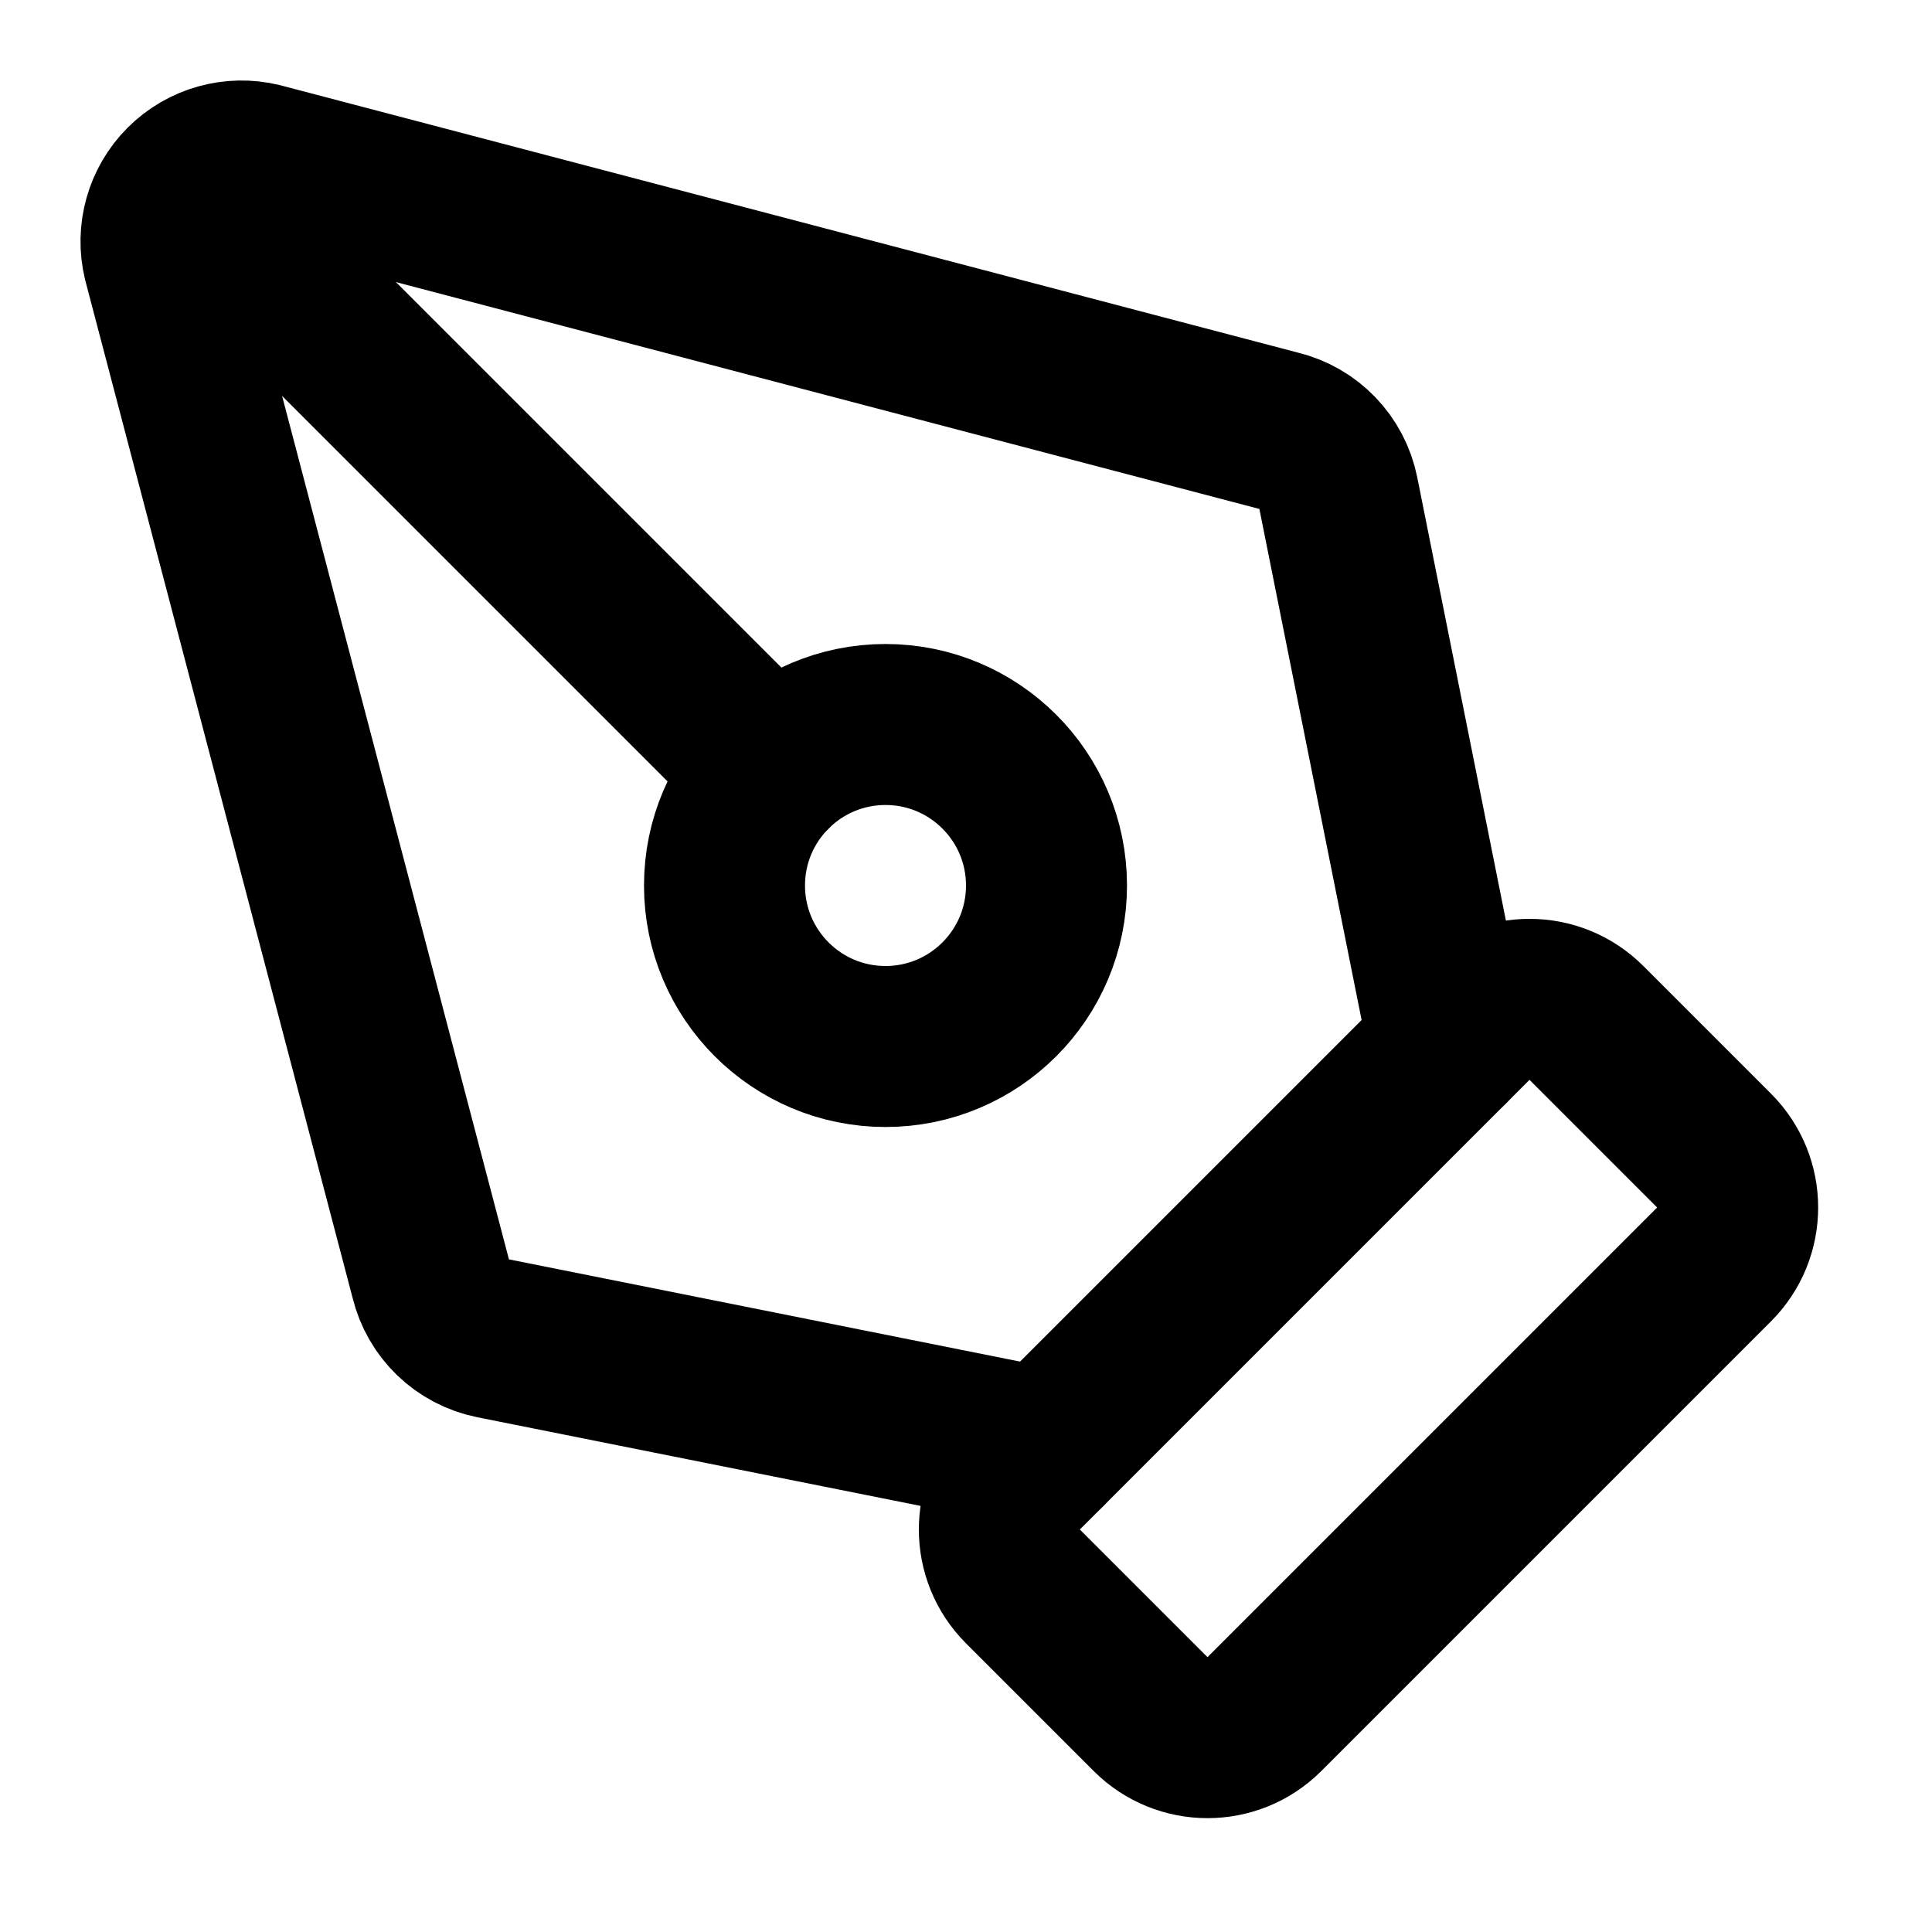
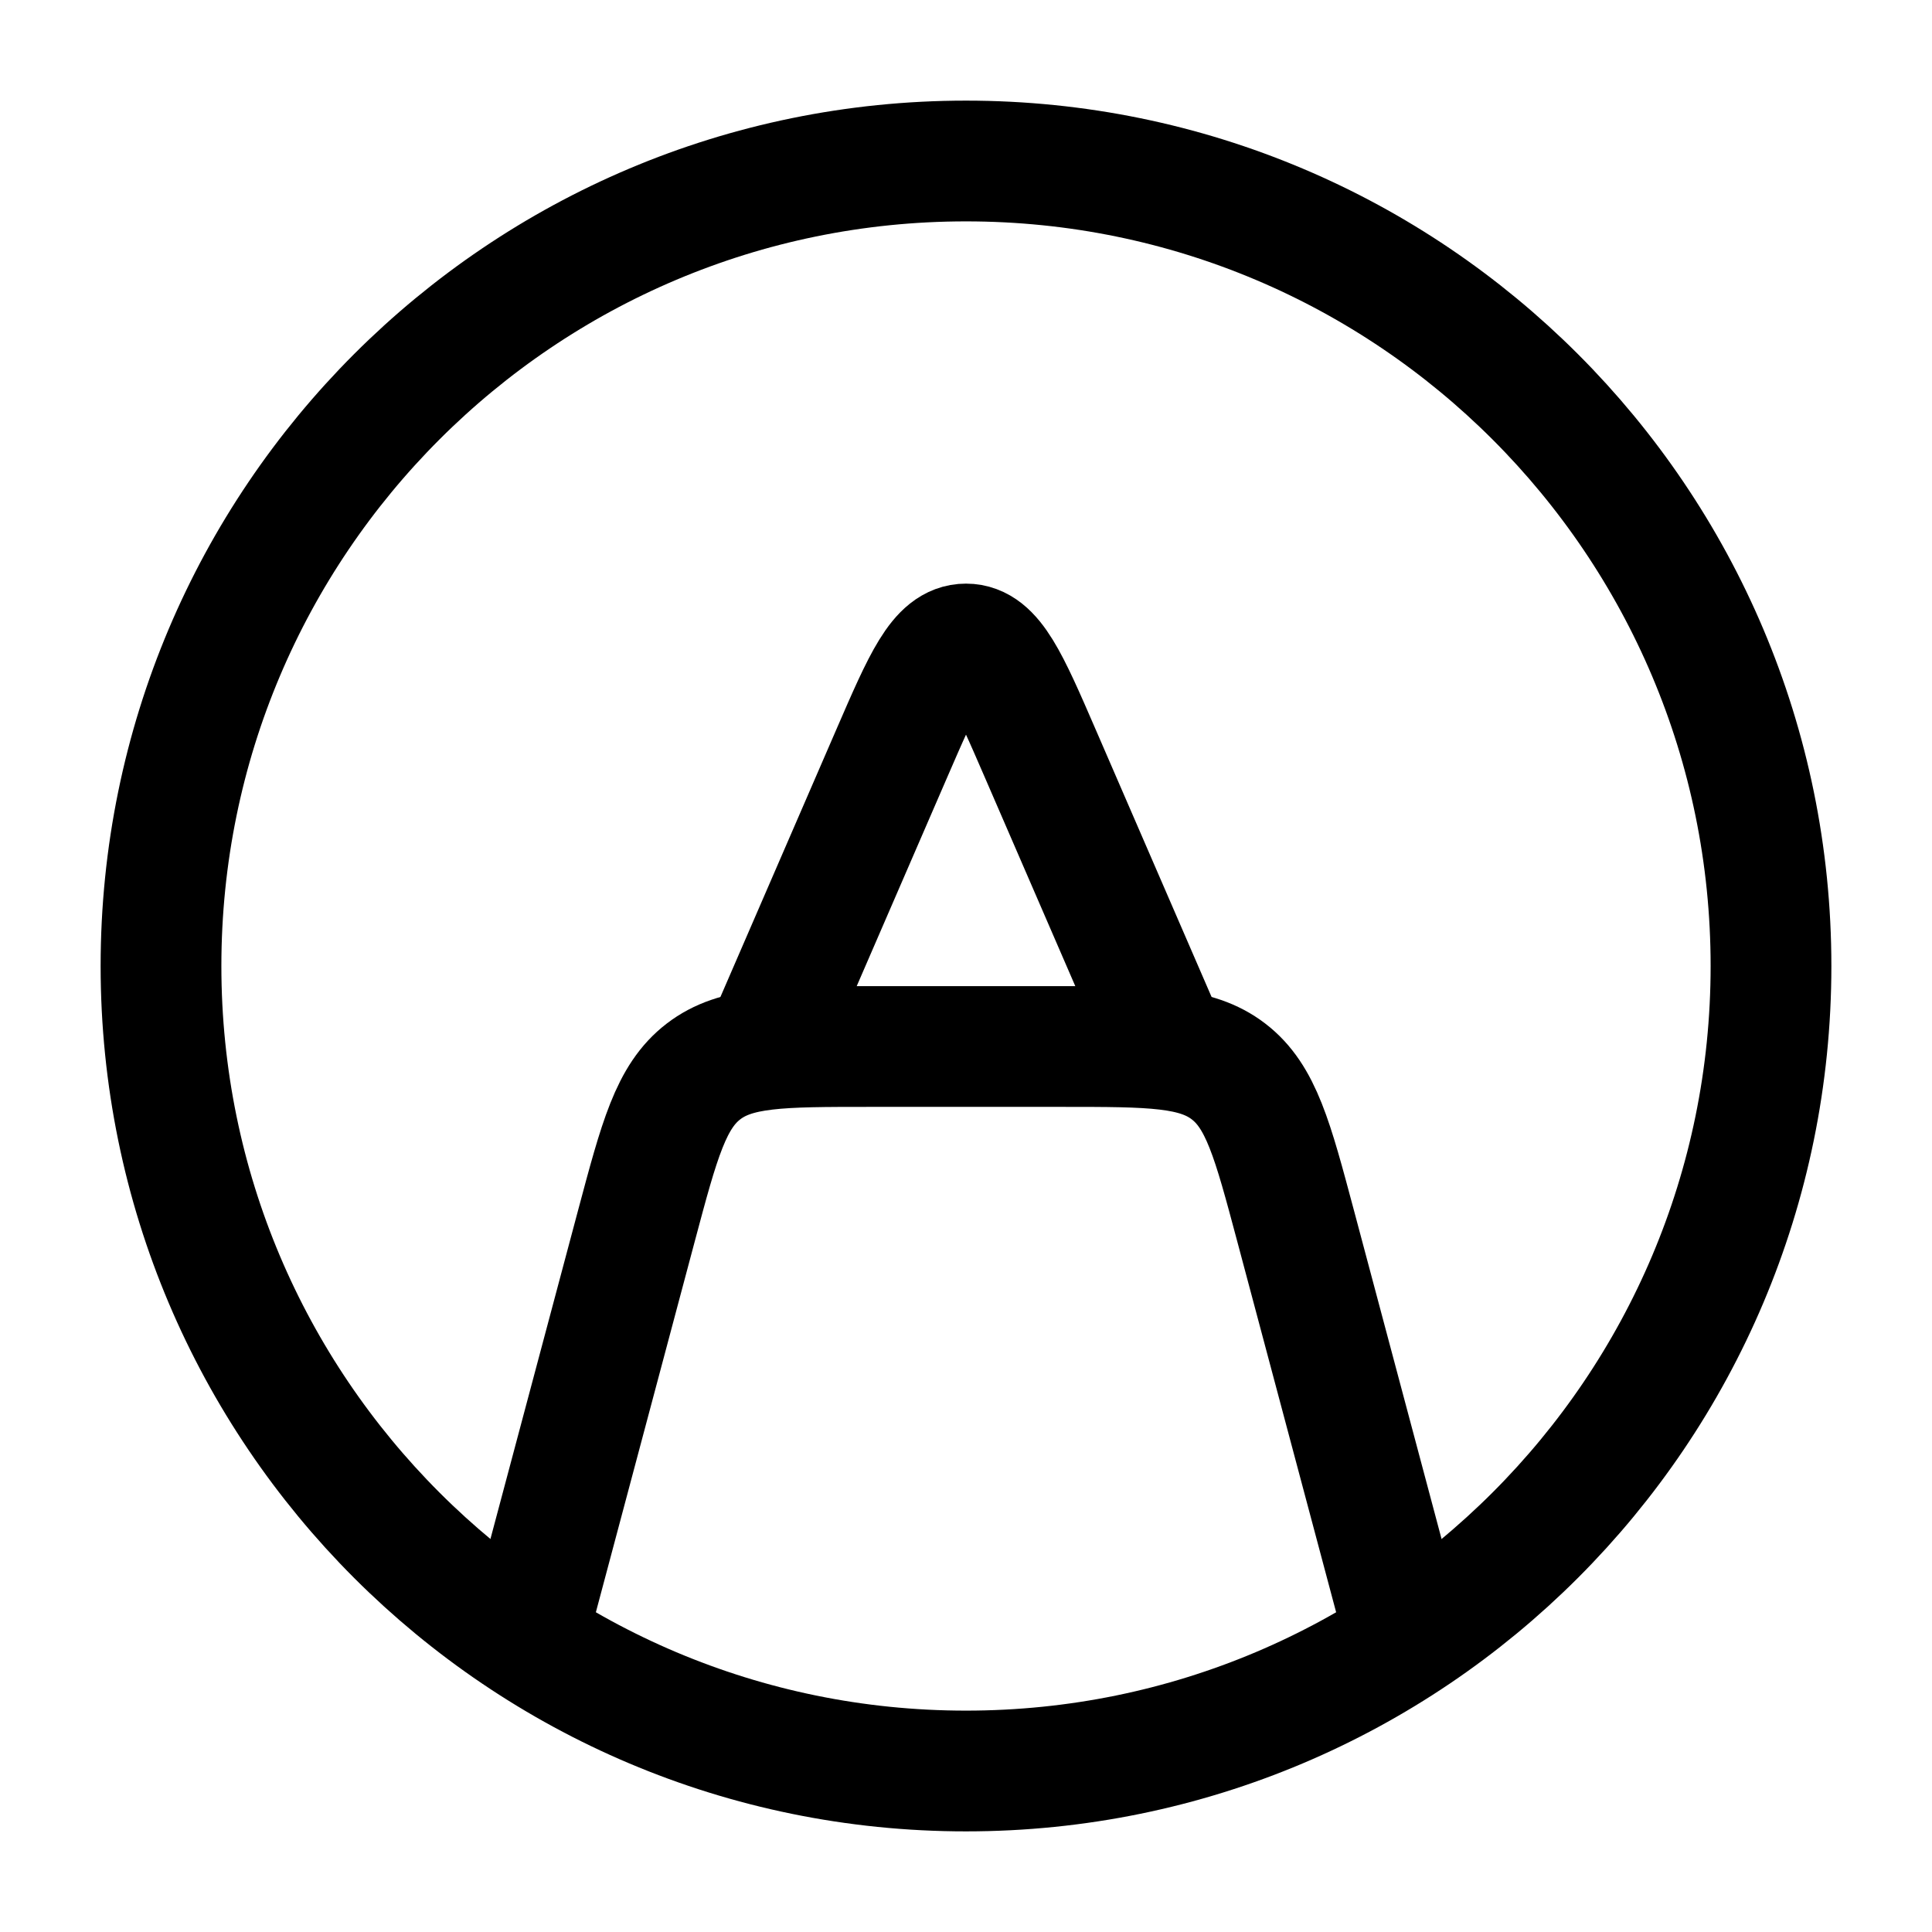
- <svg xmlns="http://www.w3.org/2000/svg" class="lucide lucide-pen-tool" width="24" height="24" viewBox="0 0 24 24" fill="none" stroke="currentColor" stroke-width="2" stroke-linecap="round" stroke-linejoin="round">
-   <path d="M15.707 21.293a1 1 0 0 1-1.414 0l-1.586-1.586a1 1 0 0 1 0-1.414l5.586-5.586a1 1 0 0 1 1.414 0l1.586 1.586a1 1 0 0 1 0 1.414z" />
-   <path d="m18 13-1.375-6.874a1 1 0 0 0-.746-.776L3.235 2.028a1 1 0 0 0-1.207 1.207L5.35 15.879a1 1 0 0 0 .776.746L13 18" />
-   <path d="m2.3 2.3 7.286 7.286" />
-   <circle cx="11" cy="11" r="2" />
+ <svg xmlns="http://www.w3.org/2000/svg" width="24" height="24" viewBox="0 0 24 24" fill="none">
+   <circle cx="12" cy="12" r="10" stroke="currentColor" stroke-linecap="round" stroke-linejoin="round" stroke-width="1.5" />
+   <path d="M6.5 20.5L7.906 15.227C8.192 14.156 8.334 13.621 8.739 13.31C9.143 13 9.697 13 10.805 13H13.195C14.303 13 14.857 13 15.261 13.31C15.666 13.621 15.808 14.156 16.094 15.227L17.5 20.5" stroke="currentColor" stroke-linejoin="round" stroke-width="1.5" />
+   <path d="M9.5 13L11.077 9.361C11.47 8.454 11.667 8 12 8C12.333 8 12.53 8.454 12.923 9.361L14.5 13" stroke="currentColor" stroke-linecap="round" stroke-linejoin="round" stroke-width="1.5" />
</svg>
